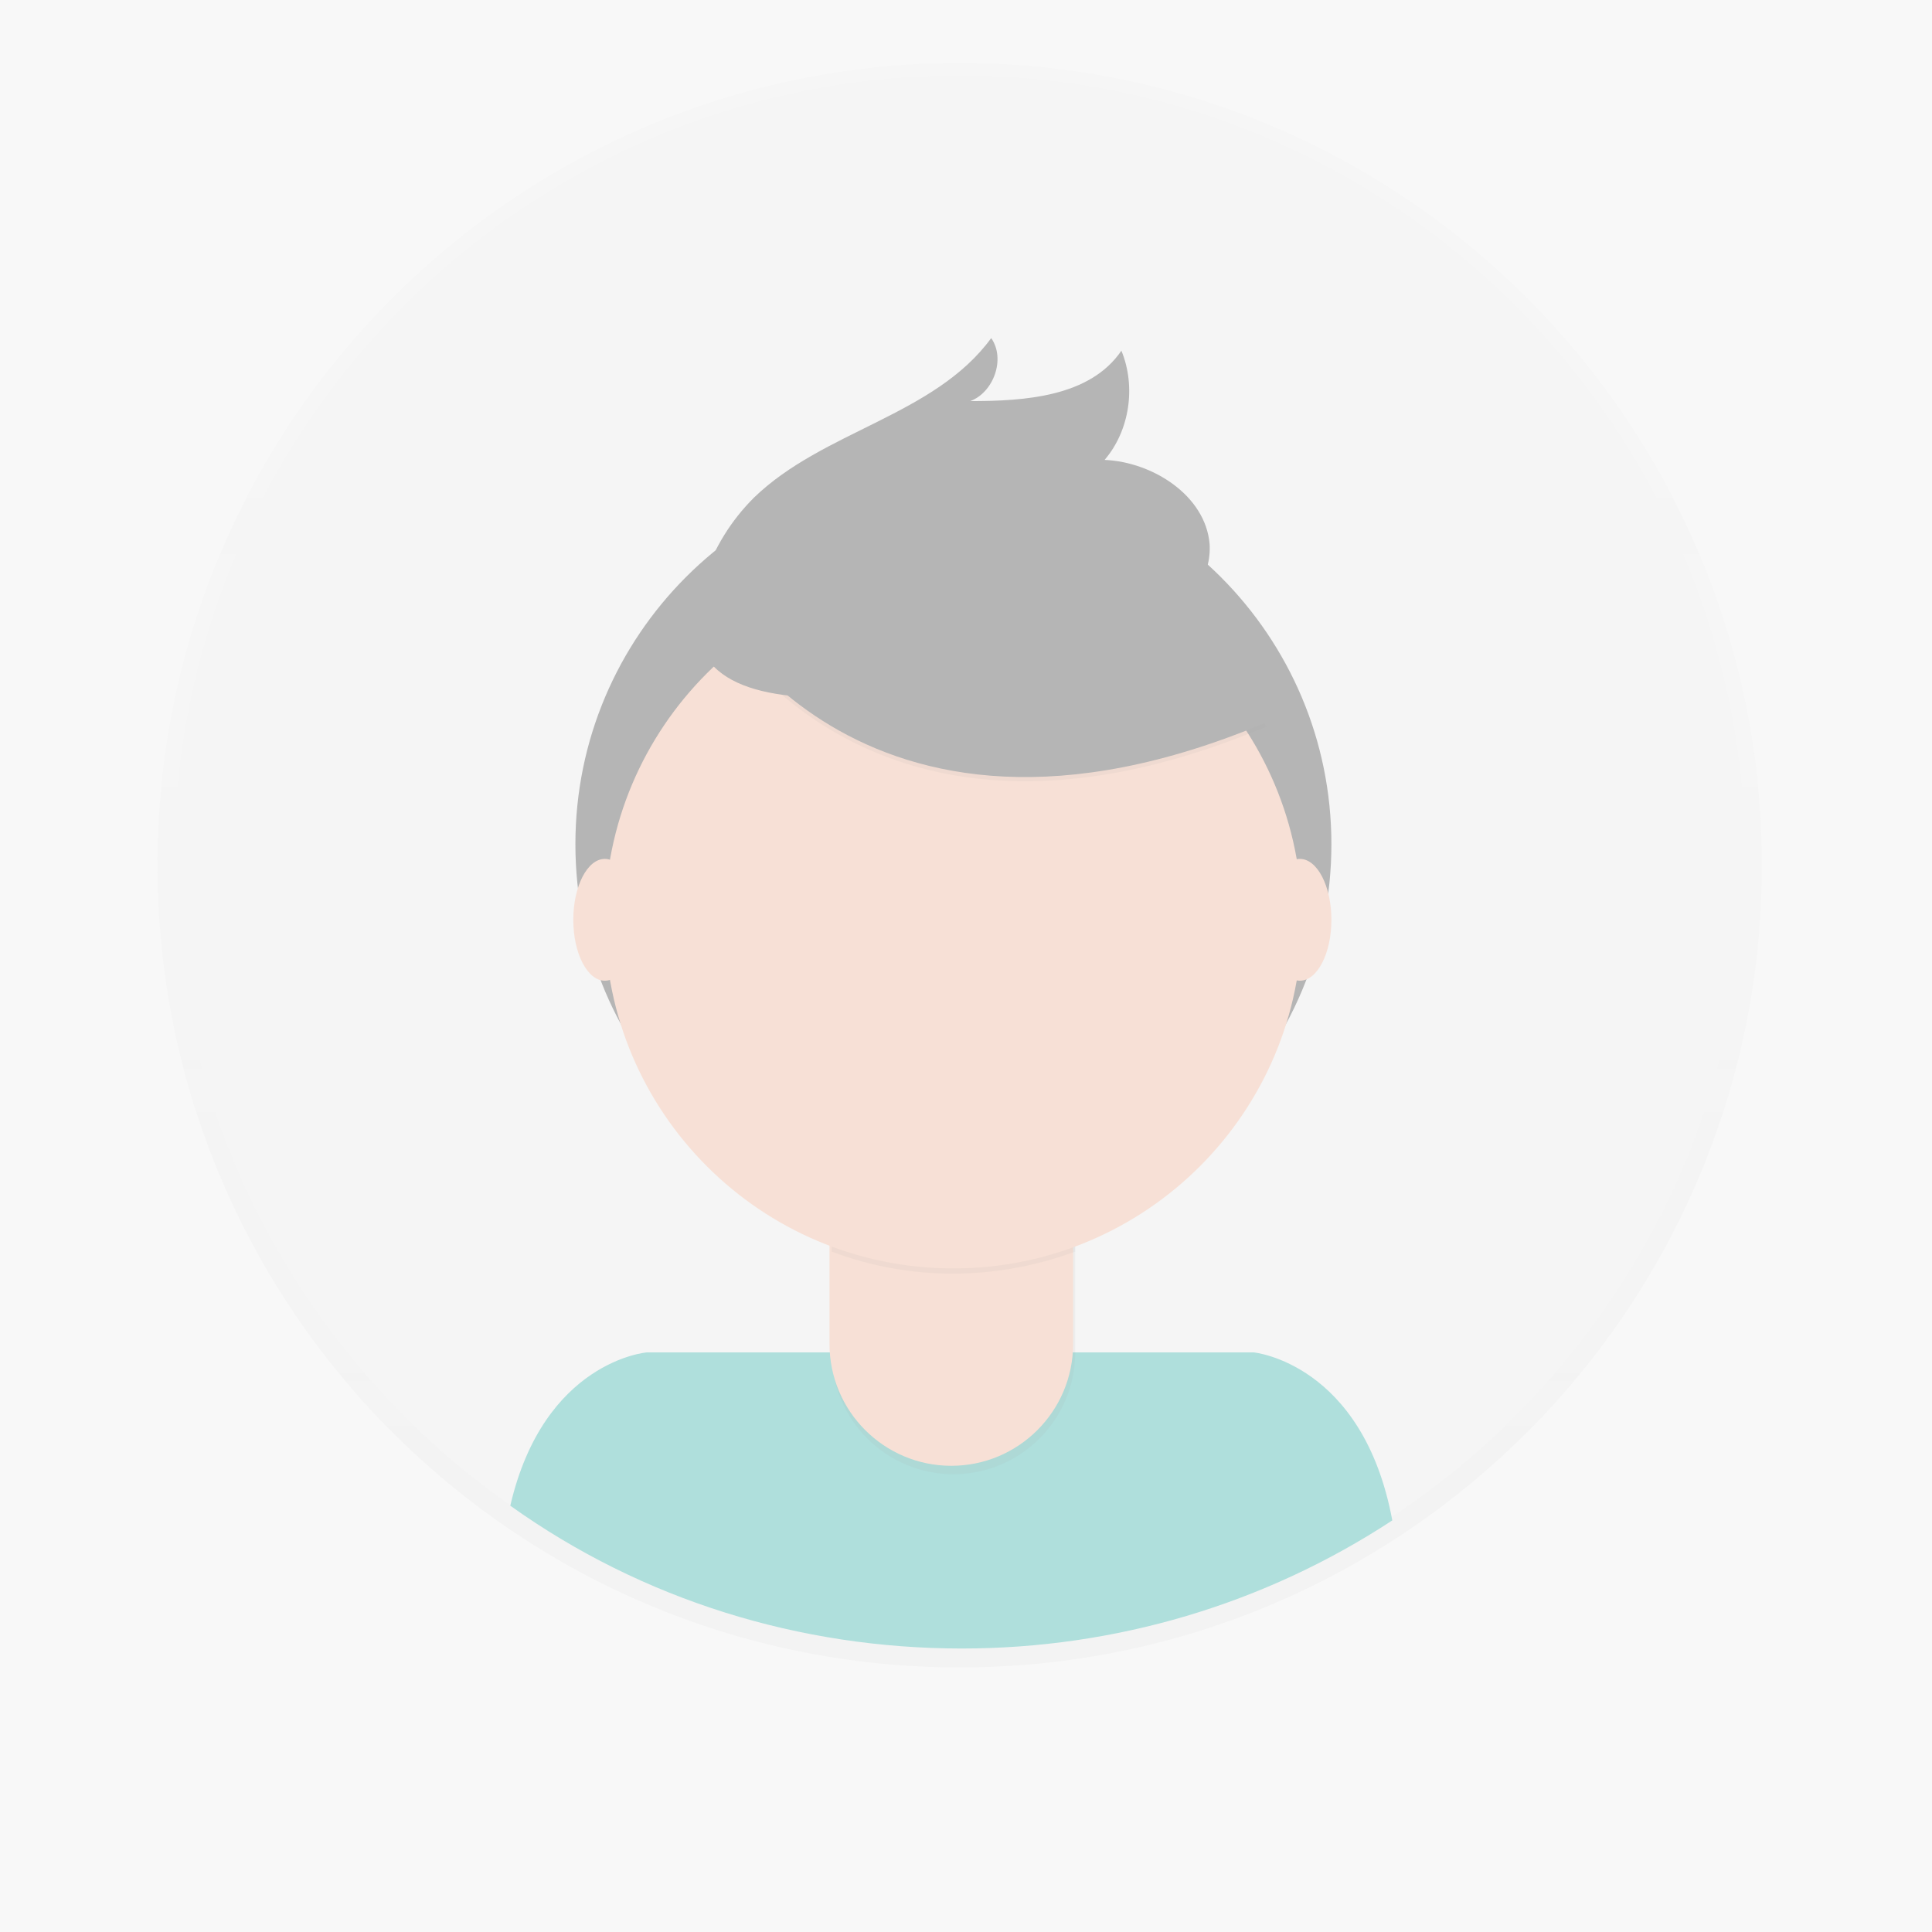
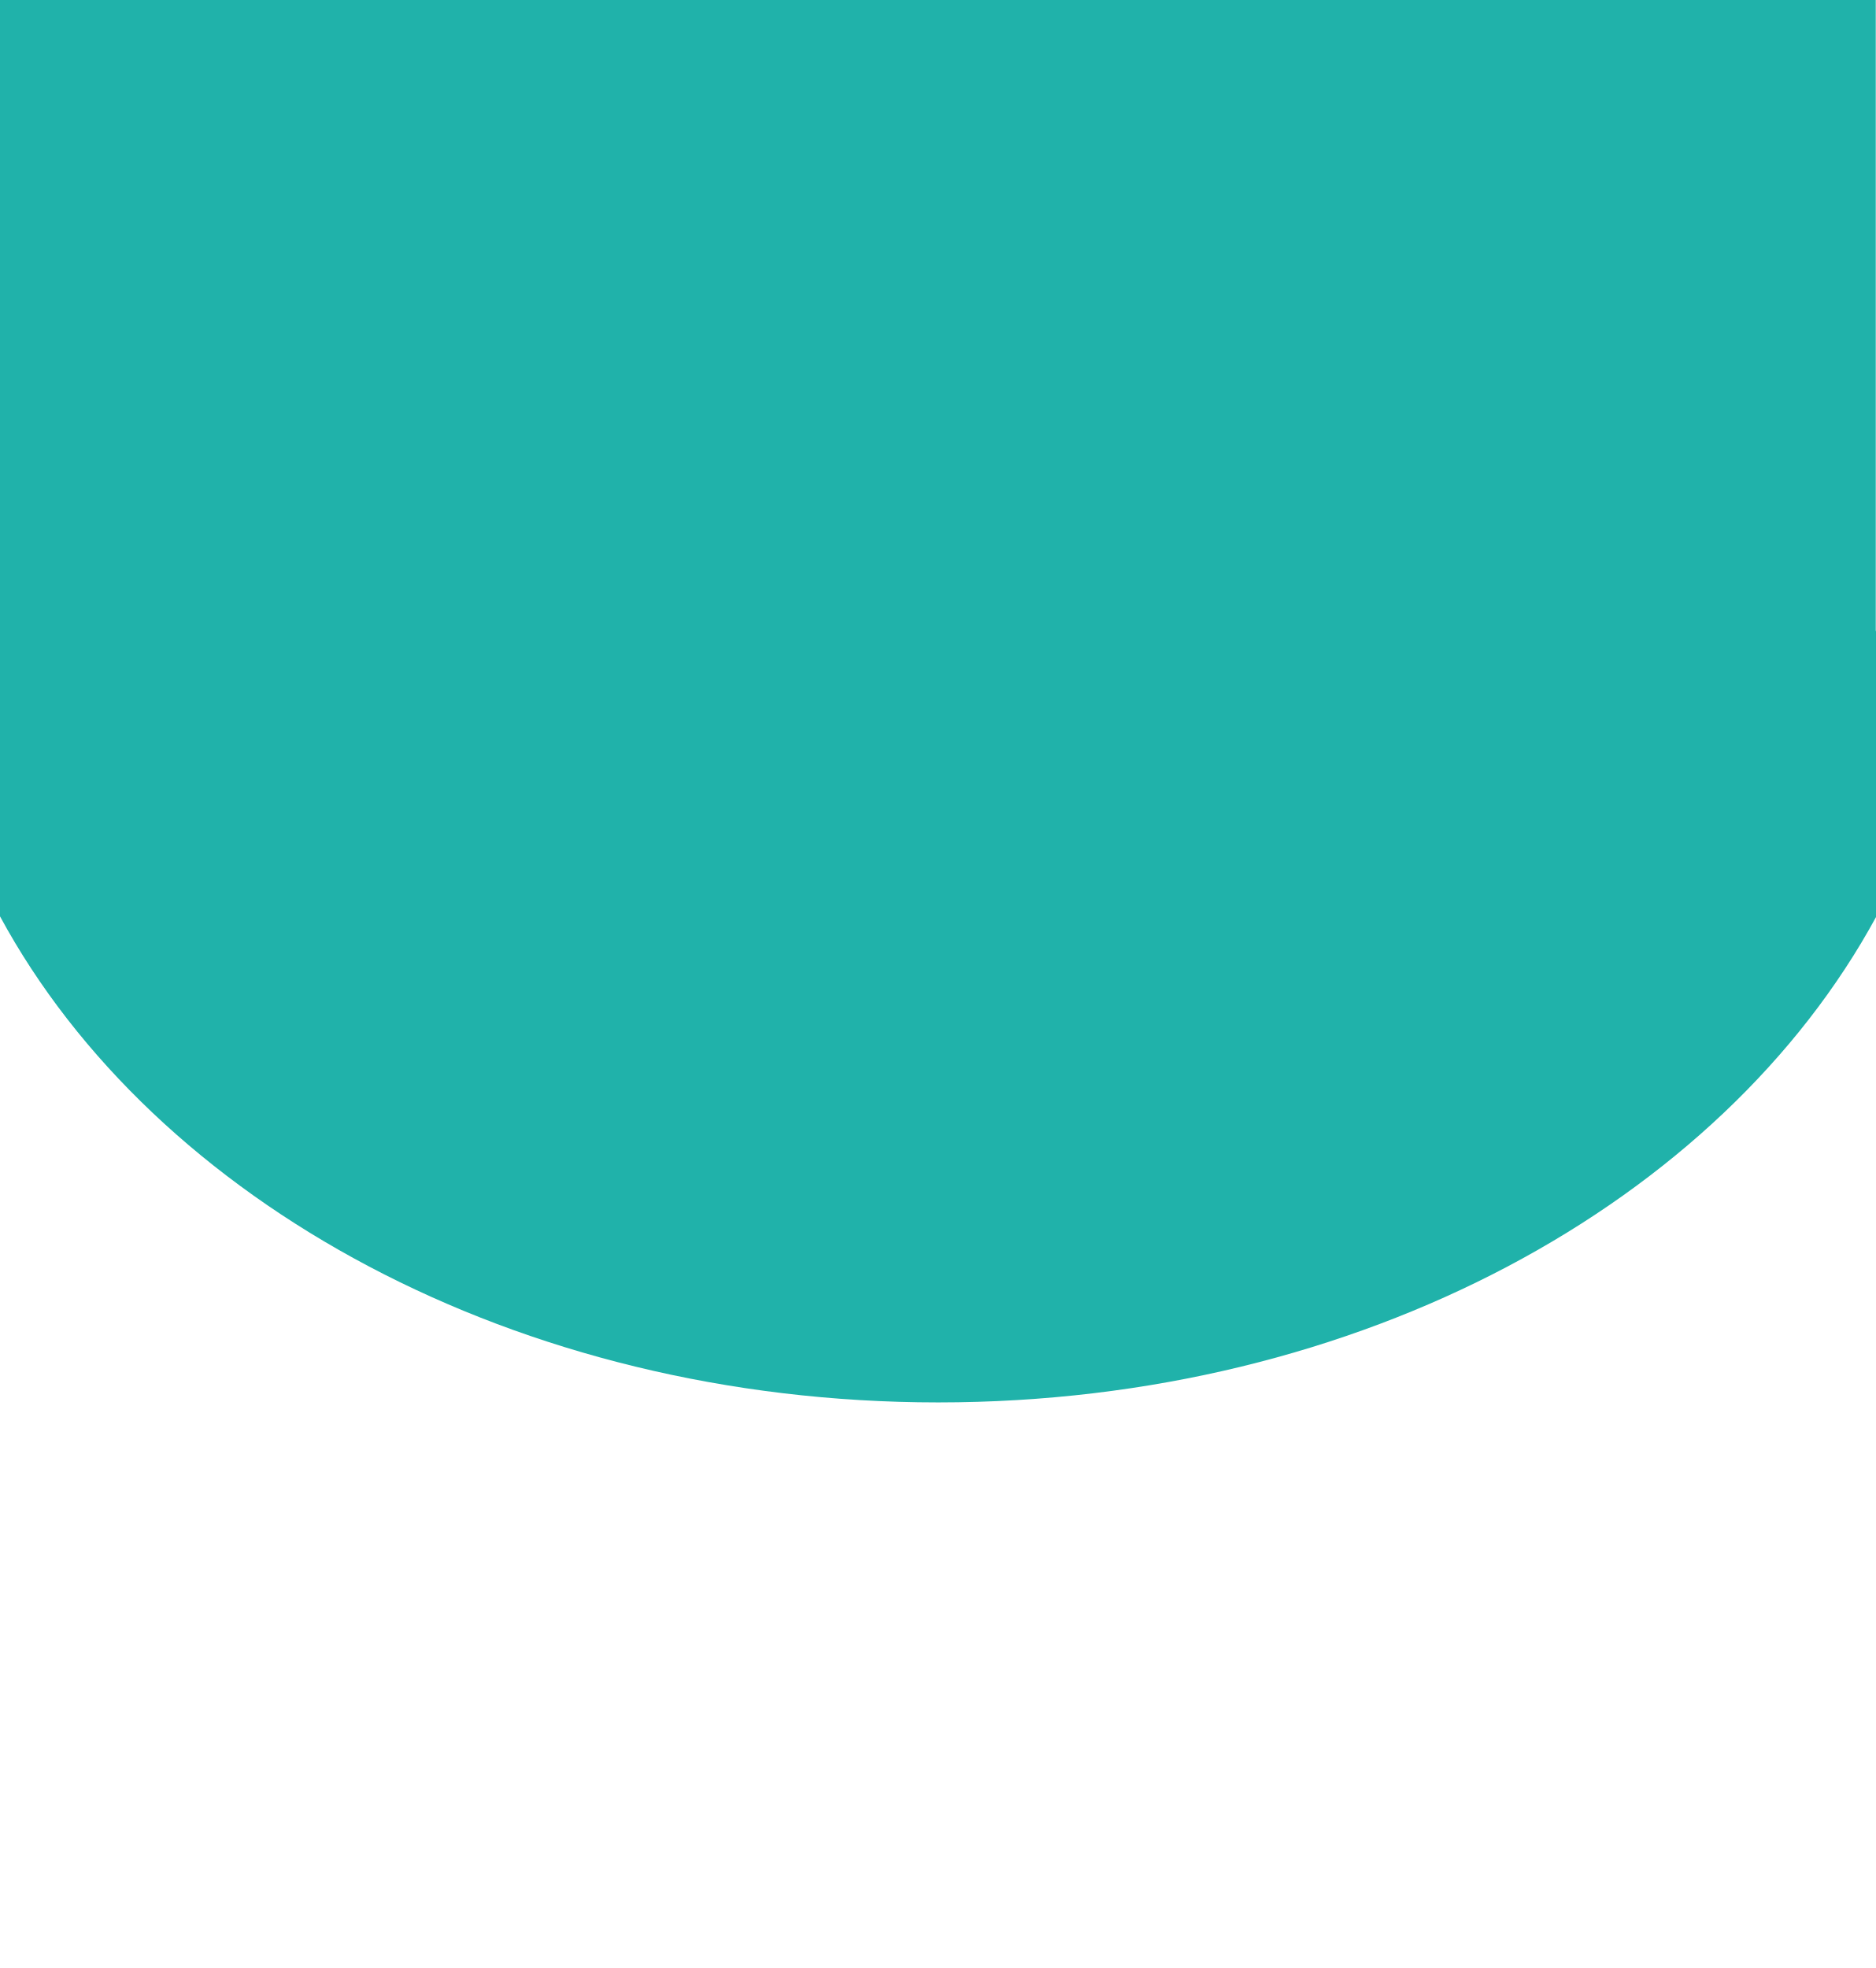
- <svg xmlns="http://www.w3.org/2000/svg" version="1.1" id="Слой_1" x="0px" y="0px" viewBox="0 0 92 92" style="enable-background:new 0 0 92 92;" xml:space="preserve">
+ <svg xmlns="http://www.w3.org/2000/svg" version="1.1" id="Слой_1" x="0px" y="0px" viewBox="0 0 292.5 306.9" style="enable-background:new 0 0 292.5 306.9;" xml:space="preserve">
  <style type="text/css">
- 	.st0{opacity:0.5;}
- 	.st1{fill:url(#SVGID_1_);}
- 	.st2{fill:#F5F5F5;}
- 	.st3{fill:#20B2AA;}
- 	.st4{fill:#333333;}
- 	.st5{opacity:0.1;enable-background:new    ;}
- 	.st6{fill:#FDB797;}
- 	.st7{opacity:0.67;fill:#F5F5F5;}
+ 	.st0{fill:#20B2AA;}
</style>
-   <g class="st0">
-     <linearGradient id="SVGID_1_" gradientUnits="userSpaceOnUse" x1="45.667" y1="-739.413" x2="45.667" y2="-663.043" gradientTransform="matrix(1 0 0 -1 0 -660)">
-       <stop offset="0" style="stop-color:#808080;stop-opacity:0.25" />
-       <stop offset="0.54" style="stop-color:#808080;stop-opacity:0.12" />
-       <stop offset="1" style="stop-color:#808080;stop-opacity:0.1" />
-     </linearGradient>
-     <circle class="st1" cx="45.7" cy="41.2" r="38.2" />
-   </g>
-   <circle class="st2" cx="45.7" cy="41" r="37.4" />
-   <path class="st3" d="M45.8,78.5c7.3,0,14.4-2.1,20.5-6.1c-1.4-7.5-6.6-8-6.6-8H30.8c0,0-4.9,0.4-6.5,7.3  C30.6,76.2,38.1,78.5,45.8,78.5z" />
-   <circle class="st4" cx="45.4" cy="40.2" r="18" />
-   <path class="st5" d="M39.6,55.2h11.6l0,0v9.2c0,3.2-2.6,5.8-5.8,5.8l0,0c-3.2,0-5.8-2.6-5.8-5.8c0,0,0,0,0,0L39.6,55.2L39.6,55.2  L39.6,55.2z" />
-   <path class="st6" d="M39.9,54.8h10.8c0.2,0,0.4,0.2,0.4,0.4l0,0V64c0,3.2-2.6,5.8-5.8,5.8c0,0,0,0,0,0l0,0c-3.2,0-5.8-2.6-5.8-5.8  c0,0,0,0,0,0v-8.9C39.6,55,39.7,54.8,39.9,54.8z" />
-   <path class="st5" d="M39.6,59.6c3.7,1.4,7.8,1.4,11.6,0v-1.4H39.6V59.6z" />
-   <circle class="st6" cx="45.4" cy="43.8" r="16.6" />
-   <path class="st5" d="M33.6,28.7c0,0,7,14.2,26.7,5.9l-4.6-7.2l-8.1-2.9L33.6,28.7z" />
-   <path class="st4" d="M33.6,28.5c0,0,7,14.2,26.7,5.9l-4.6-7.2l-8.1-2.9L33.6,28.5z" />
-   <path class="st4" d="M33.5,27.6c0.5-1.5,1.3-2.8,2.4-3.9c3.3-3.2,8.6-3.9,11.3-7.6c0.7,1,0.1,2.6-1,3c2.6,0,5.7-0.2,7.2-2.4  c0.7,1.7,0.4,3.8-0.8,5.2c2.3,0.1,4.8,1.7,5,4c0.1,1.5-0.9,3-2.1,3.9s-2.8,1.3-4.3,1.6C46.6,32.4,30.6,36.5,33.5,27.6z" />
-   <ellipse class="st6" cx="28.8" cy="43.8" rx="1.5" ry="2.9" />
-   <ellipse class="st6" cx="61.9" cy="43.8" rx="1.5" ry="2.9" />
-   <rect x="-38" y="-27.3" class="st7" width="164" height="146" />
+   <path class="st0" d="M292.5,98.4H0v44.5c24.1,44.5,80.5,75.8,146.3,75.8s122.1-31.2,146.3-75.8V98.4z" />
+   <rect x="0" class="st0" width="292.5" height="101.4" />
</svg>
